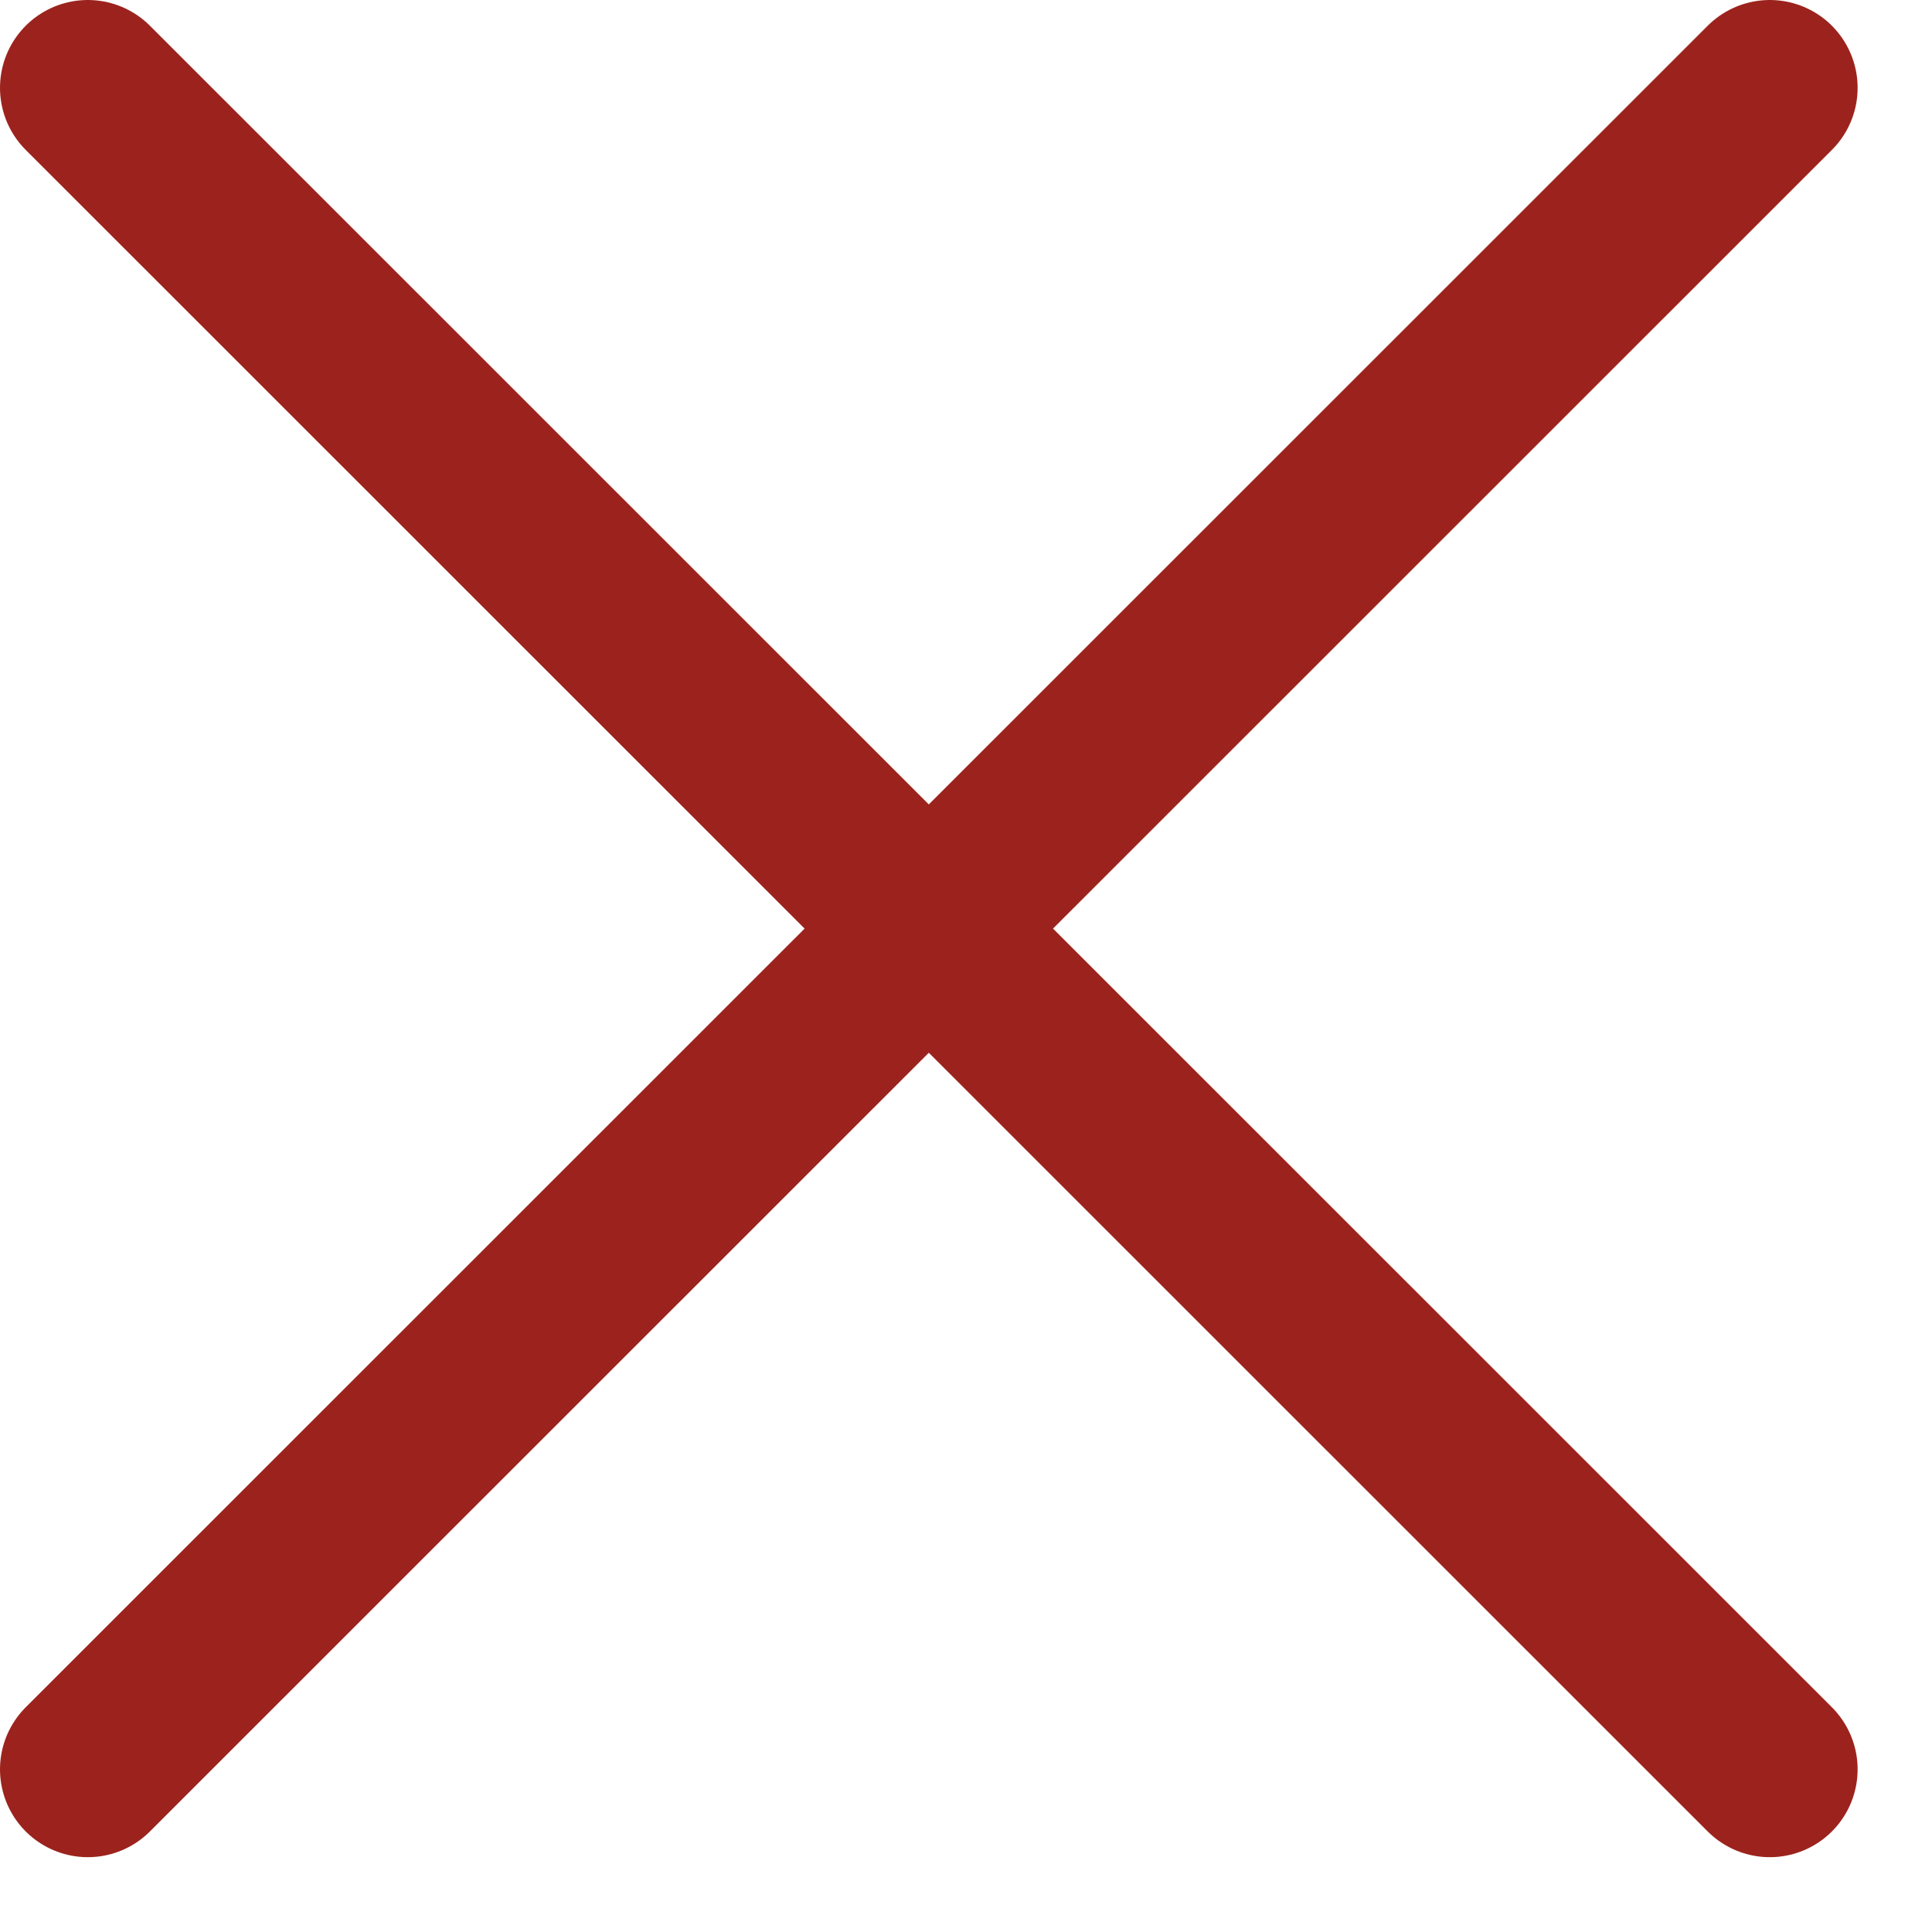
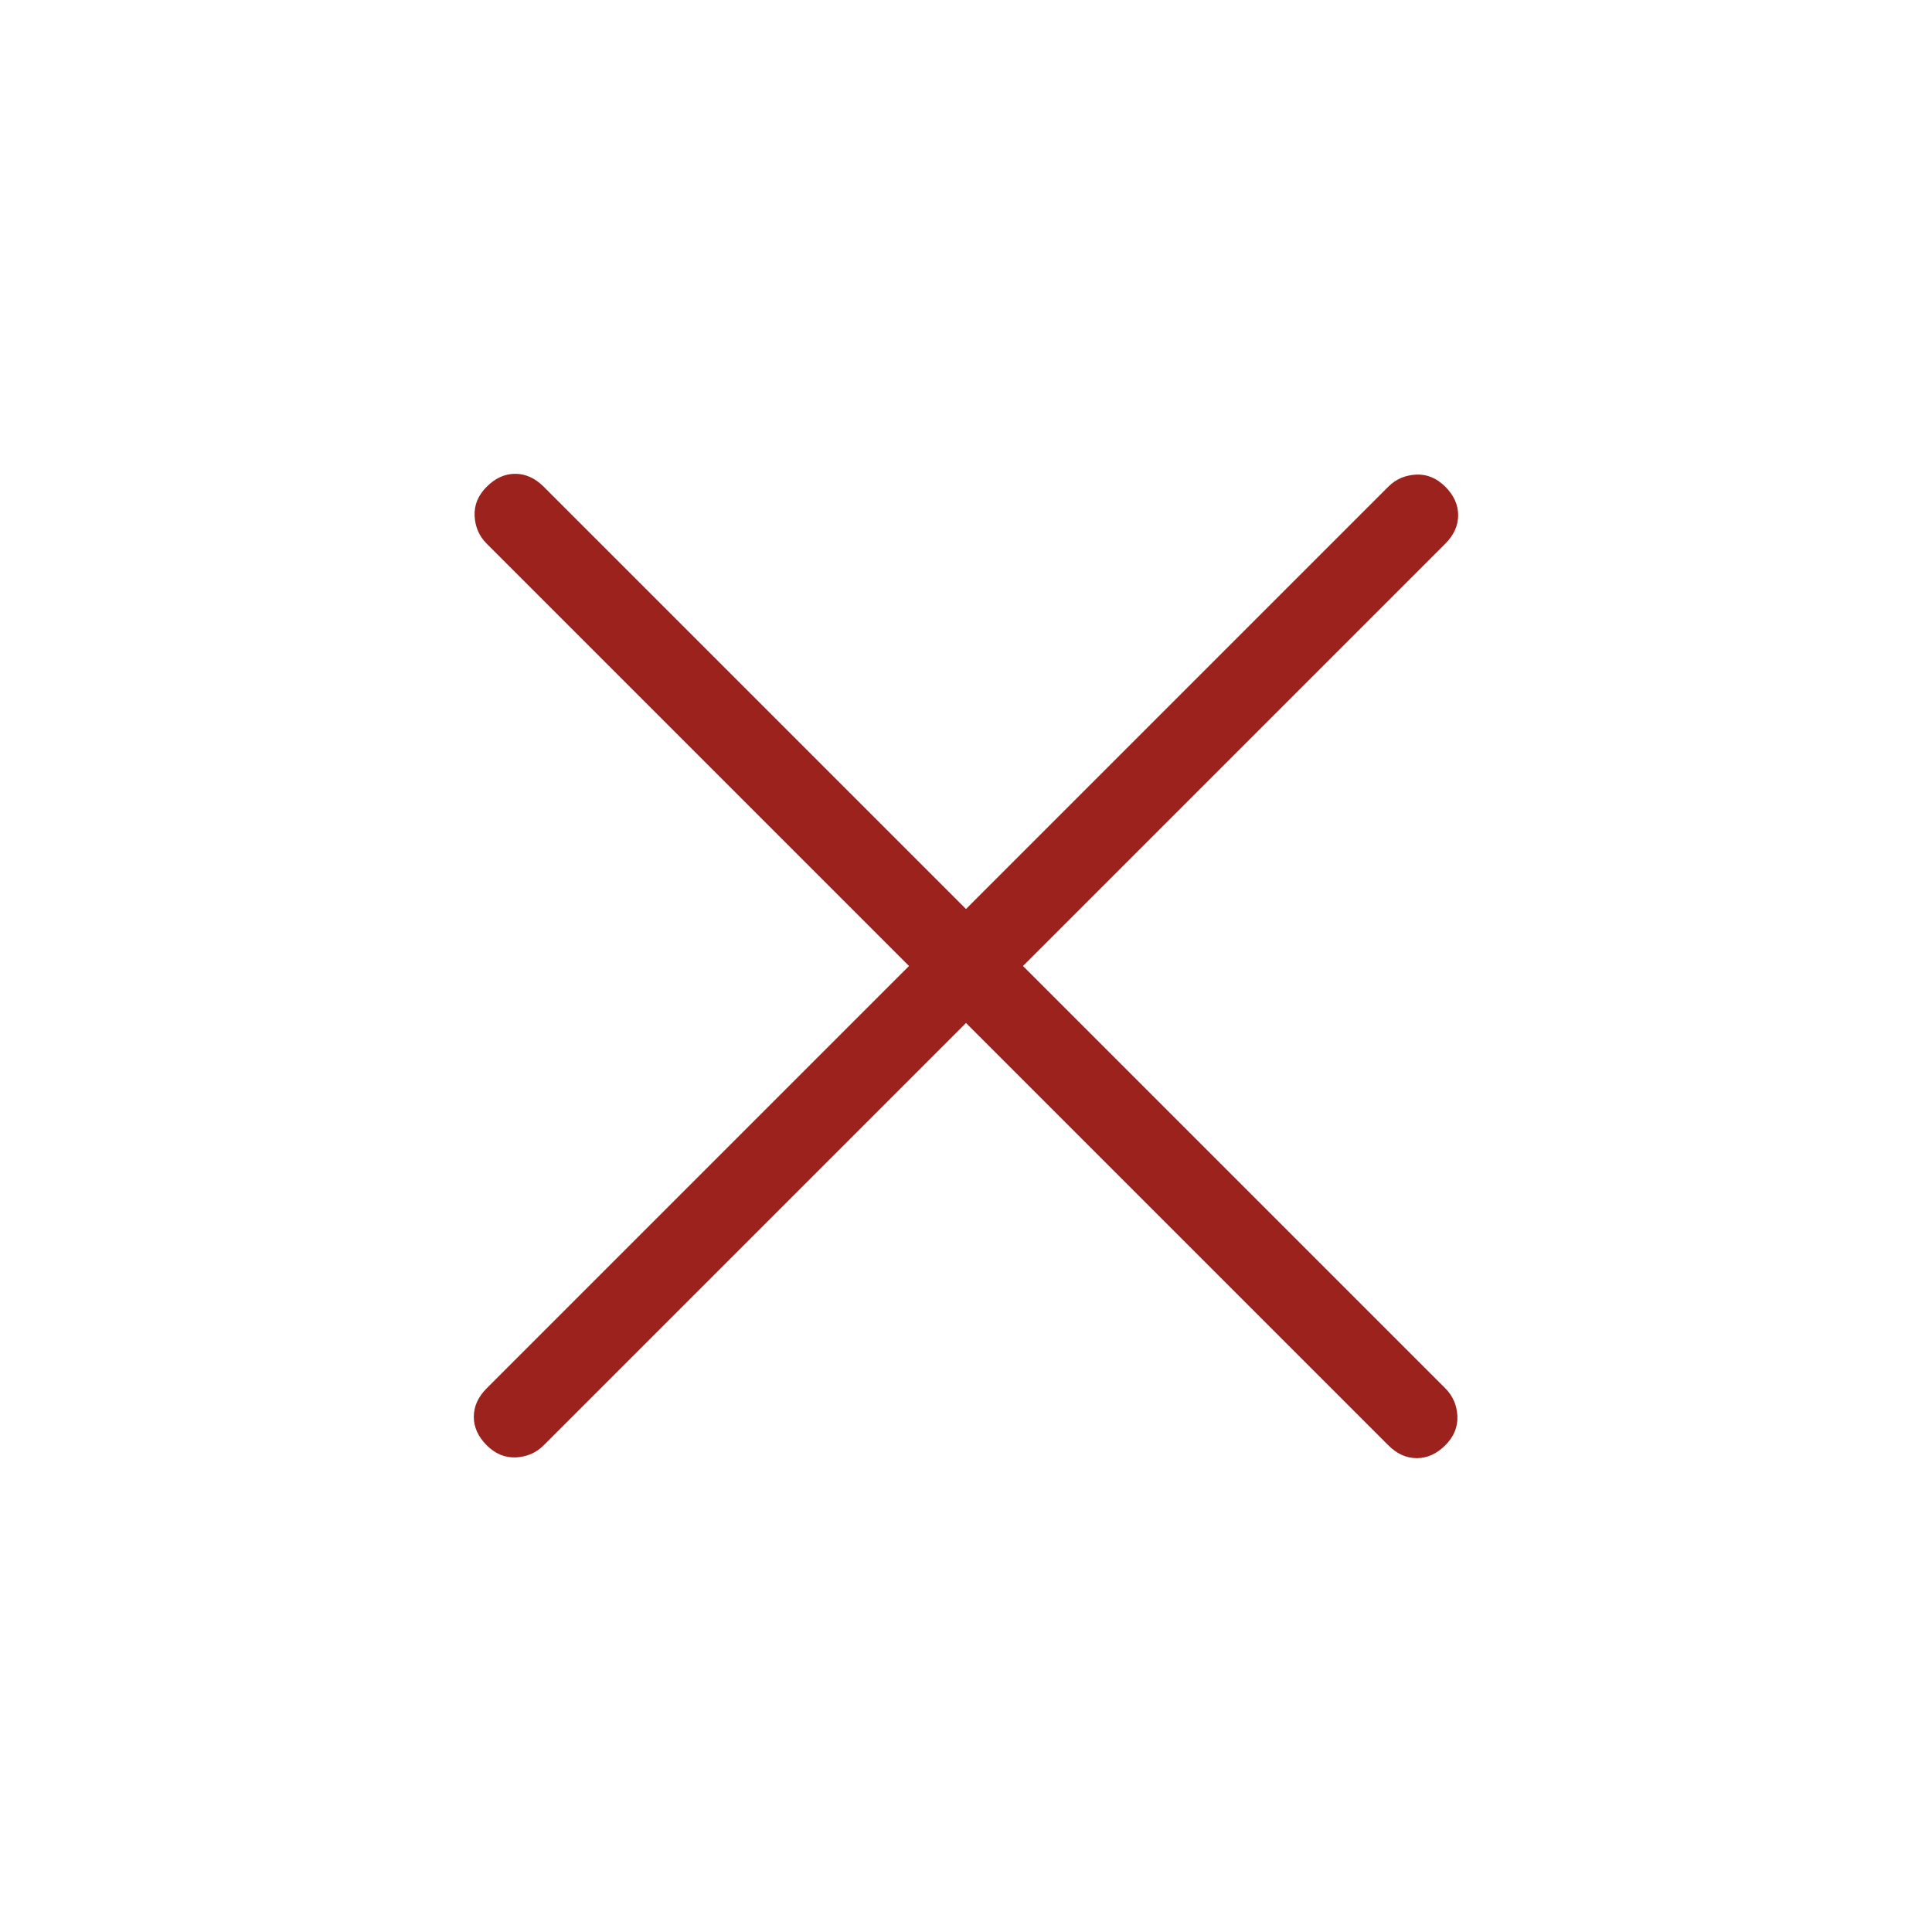
- <svg xmlns="http://www.w3.org/2000/svg" width="22" height="22" viewBox="0 0 22 22" fill="none">
-   <path d="M1 20.148L20.153 1M1 1L20.153 20.148" stroke="#9C231D" stroke-width="2" stroke-linecap="round" />
+ <svg xmlns="http://www.w3.org/2000/svg" width="50" height="50" viewBox="0 0 50 50" fill="none">
+   <path d="M25 26.475L14.071 37.404C13.876 37.599 13.637 37.703 13.354 37.717C13.071 37.73 12.818 37.626 12.596 37.404C12.374 37.182 12.262 36.936 12.262 36.667C12.262 36.397 12.374 36.151 12.596 35.929L23.525 25L12.596 14.071C12.401 13.876 12.297 13.637 12.283 13.354C12.269 13.071 12.374 12.818 12.596 12.596C12.818 12.374 13.064 12.262 13.333 12.262C13.603 12.262 13.849 12.374 14.071 12.596L25 23.525L35.929 12.596C36.124 12.401 36.363 12.297 36.648 12.283C36.93 12.269 37.182 12.374 37.404 12.596C37.626 12.818 37.737 13.064 37.737 13.333C37.737 13.603 37.626 13.849 37.404 14.071L26.475 25L37.404 35.929C37.599 36.124 37.703 36.363 37.717 36.648C37.73 36.93 37.626 37.182 37.404 37.404C37.182 37.626 36.936 37.737 36.667 37.737C36.397 37.737 36.151 37.626 35.929 37.404L25 26.475Z" fill="#9C231D" />
</svg>
